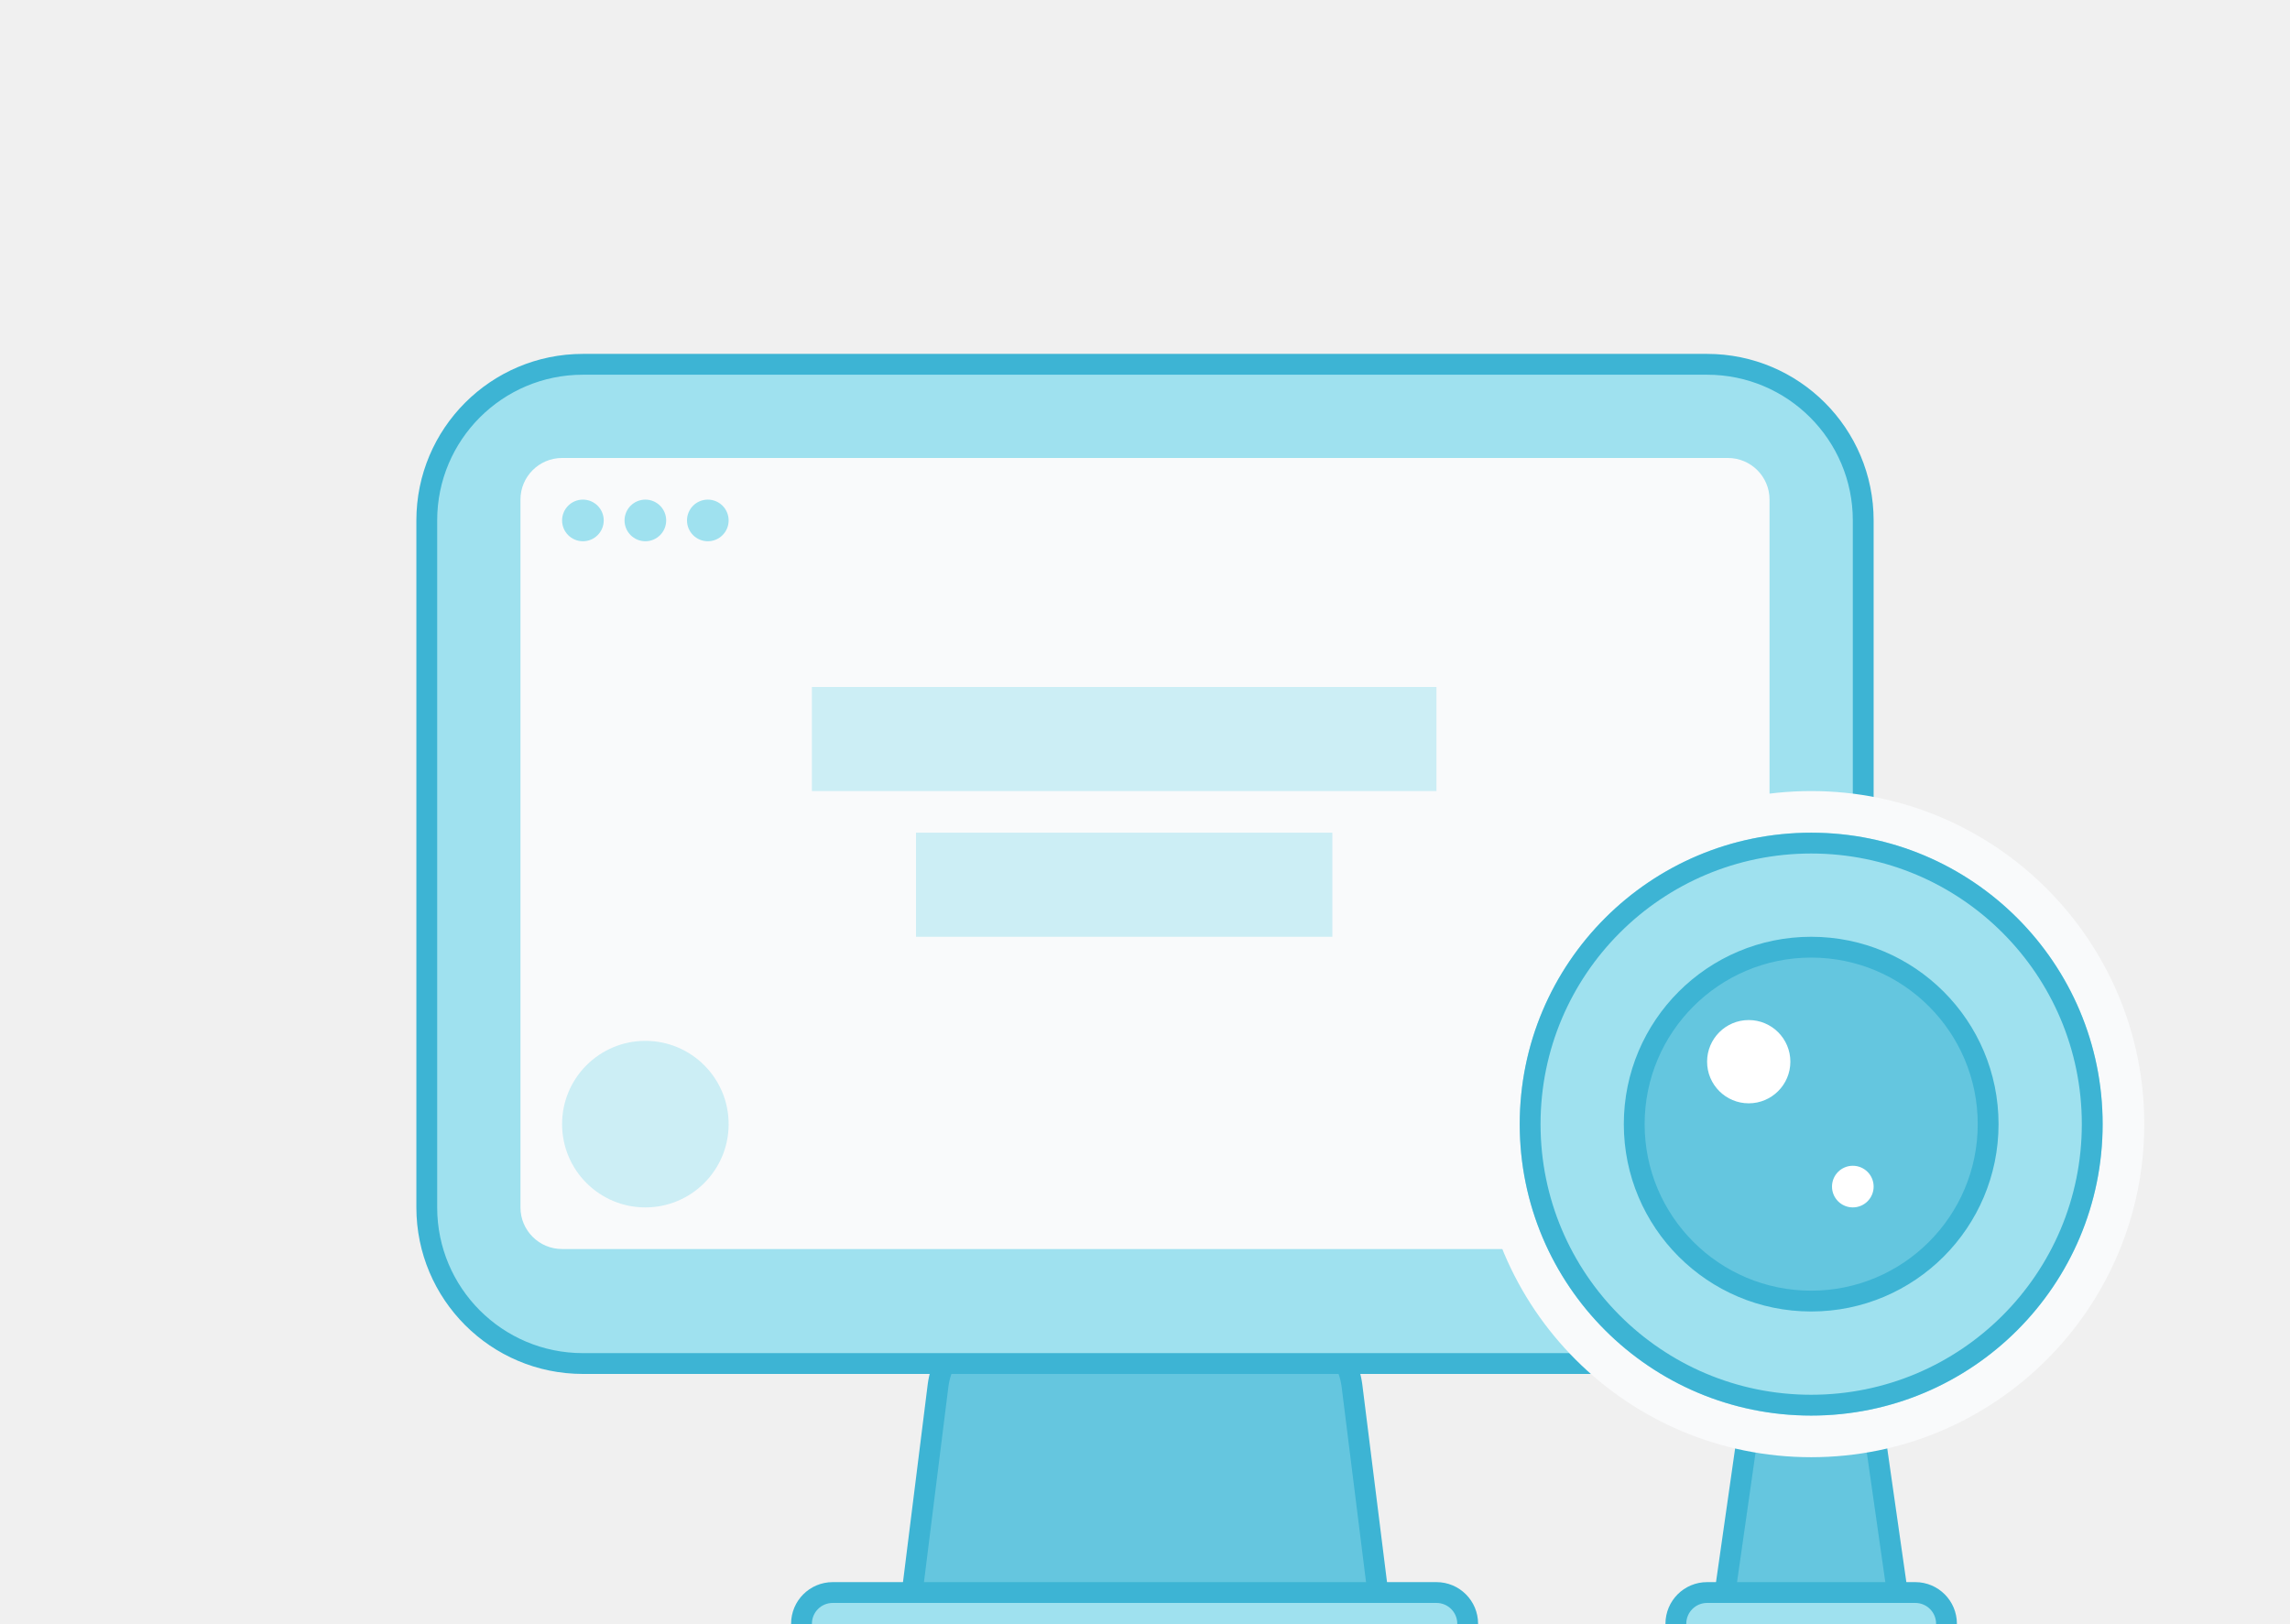
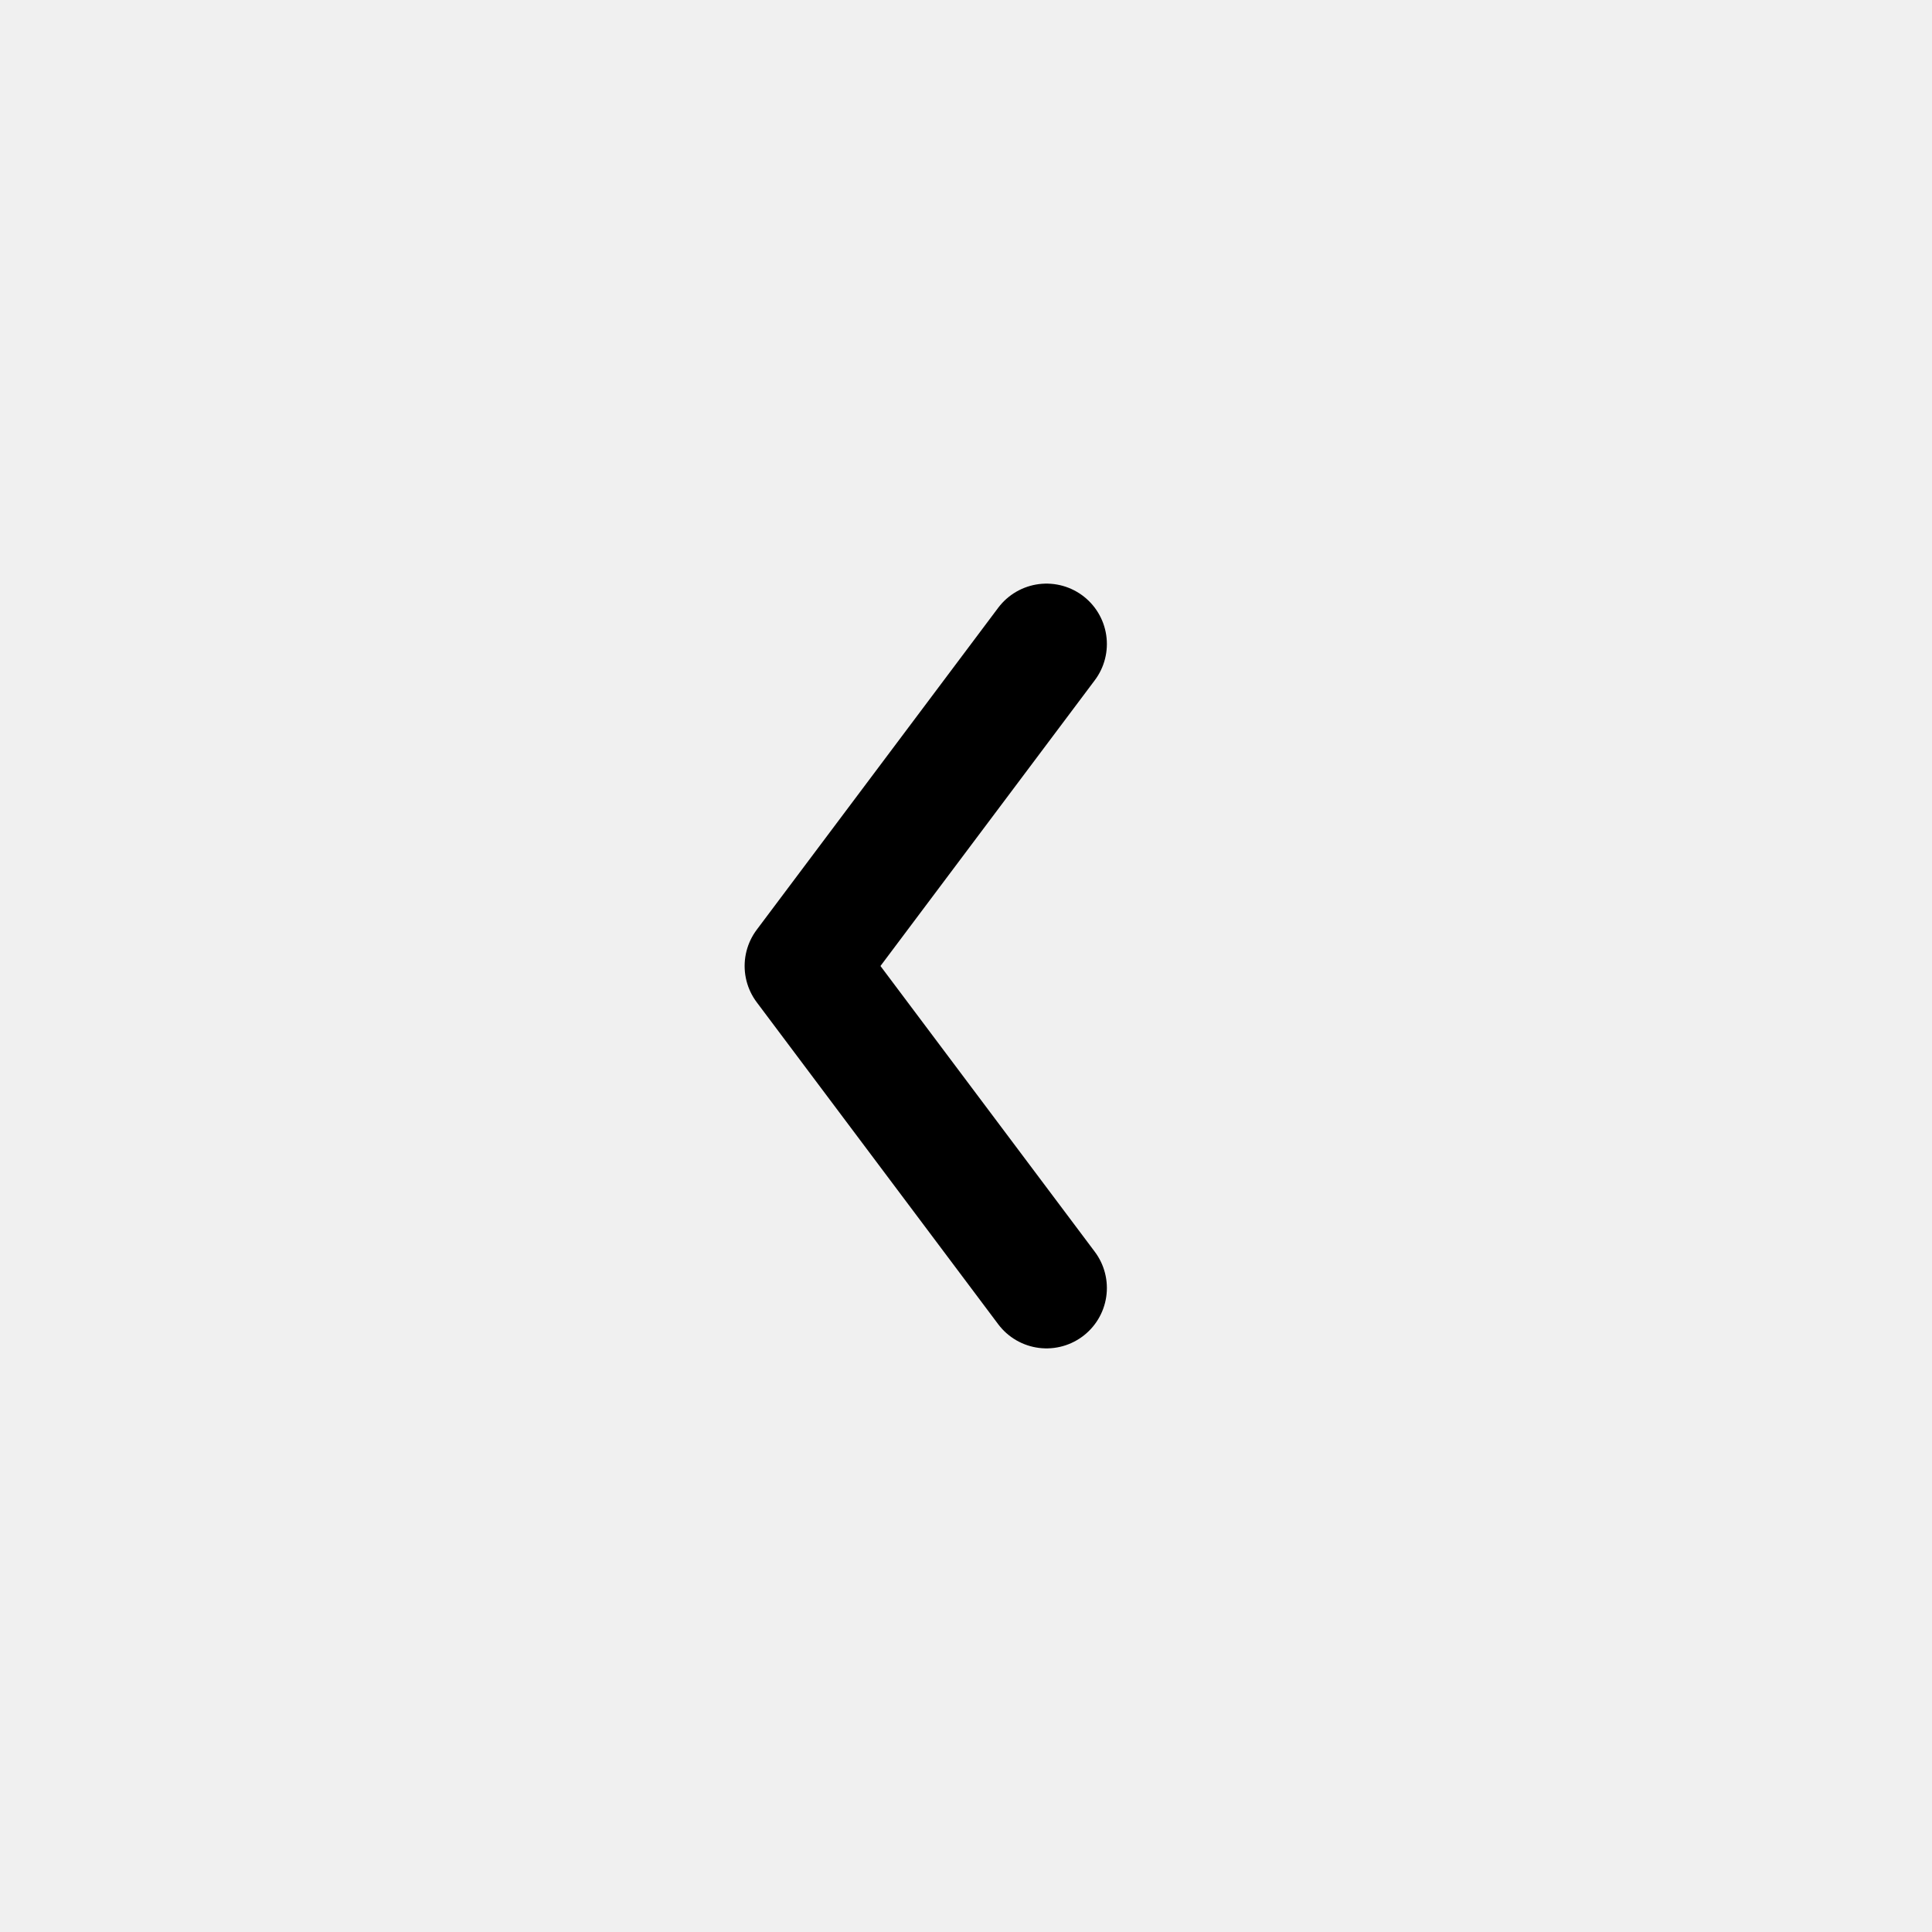
- <svg xmlns="http://www.w3.org/2000/svg" width="110" height="78" viewBox="0 0 110 78" fill="none">
-   <path d="M48.531 63.5H61.469C63.234 63.5 64.723 64.814 64.942 66.566L66.434 78.5H43.566L45.058 66.566C45.277 64.814 46.766 63.5 48.531 63.5Z" fill="#65C6DF" stroke="#3DB4D4" />
-   <rect x="20.5" y="17.5" width="69" height="48" rx="7.5" fill="#9FE1EF" stroke="#3DB4D4" />
-   <rect x="25" y="22" width="60" height="38" rx="2" fill="#F9FAFB" />
-   <rect opacity="0.5" x="39" y="33" width="30" height="5" fill="#9FE1EF" />
-   <rect opacity="0.5" x="44" y="40" width="20" height="5" fill="#9FE1EF" />
-   <rect x="38.5" y="76.5" width="32" height="3" rx="1.5" fill="#9FE1EF" stroke="#3DB4D4" />
-   <circle cx="28" cy="25" r="1" fill="#9FE1EF" />
-   <circle cx="31" cy="25" r="1" fill="#9FE1EF" />
-   <circle cx="34" cy="25" r="1" fill="#9FE1EF" />
-   <circle opacity="0.5" cx="31" cy="54" r="4" fill="#9FE1EF" />
-   <path d="M82.658 77.929L84.434 65.5H89.566L91.342 77.929C91.385 78.231 91.151 78.5 90.847 78.5H83.153C82.849 78.5 82.615 78.231 82.658 77.929Z" fill="#65C6DF" stroke="#3DB4D4" />
-   <rect x="80.5" y="76.5" width="13" height="3" rx="1.5" fill="#9FE1EF" stroke="#3DB4D4" />
-   <circle cx="87" cy="54" r="15" fill="#9FE1EF" stroke="#F9FAFB" stroke-width="2" />
-   <circle cx="87" cy="54" r="13.5" fill="#9FE1EF" stroke="#3DB4D4" />
-   <circle cx="87" cy="54" r="8.5" fill="#3DB4D4" fill-opacity="0.6" stroke="#3DB4D4" />
-   <circle cx="89" cy="57" r="1" fill="white" />
-   <circle cx="84" cy="51" r="2" fill="white" />
+ <svg xmlns="http://www.w3.org/2000/svg" width="24" height="24" viewBox="0 0 24 24" fill="none">
+   <path d="M13 8L10 12L13 16" stroke="#000" stroke-width="1.5" stroke-linecap="round" stroke-linejoin="round" />
</svg>
